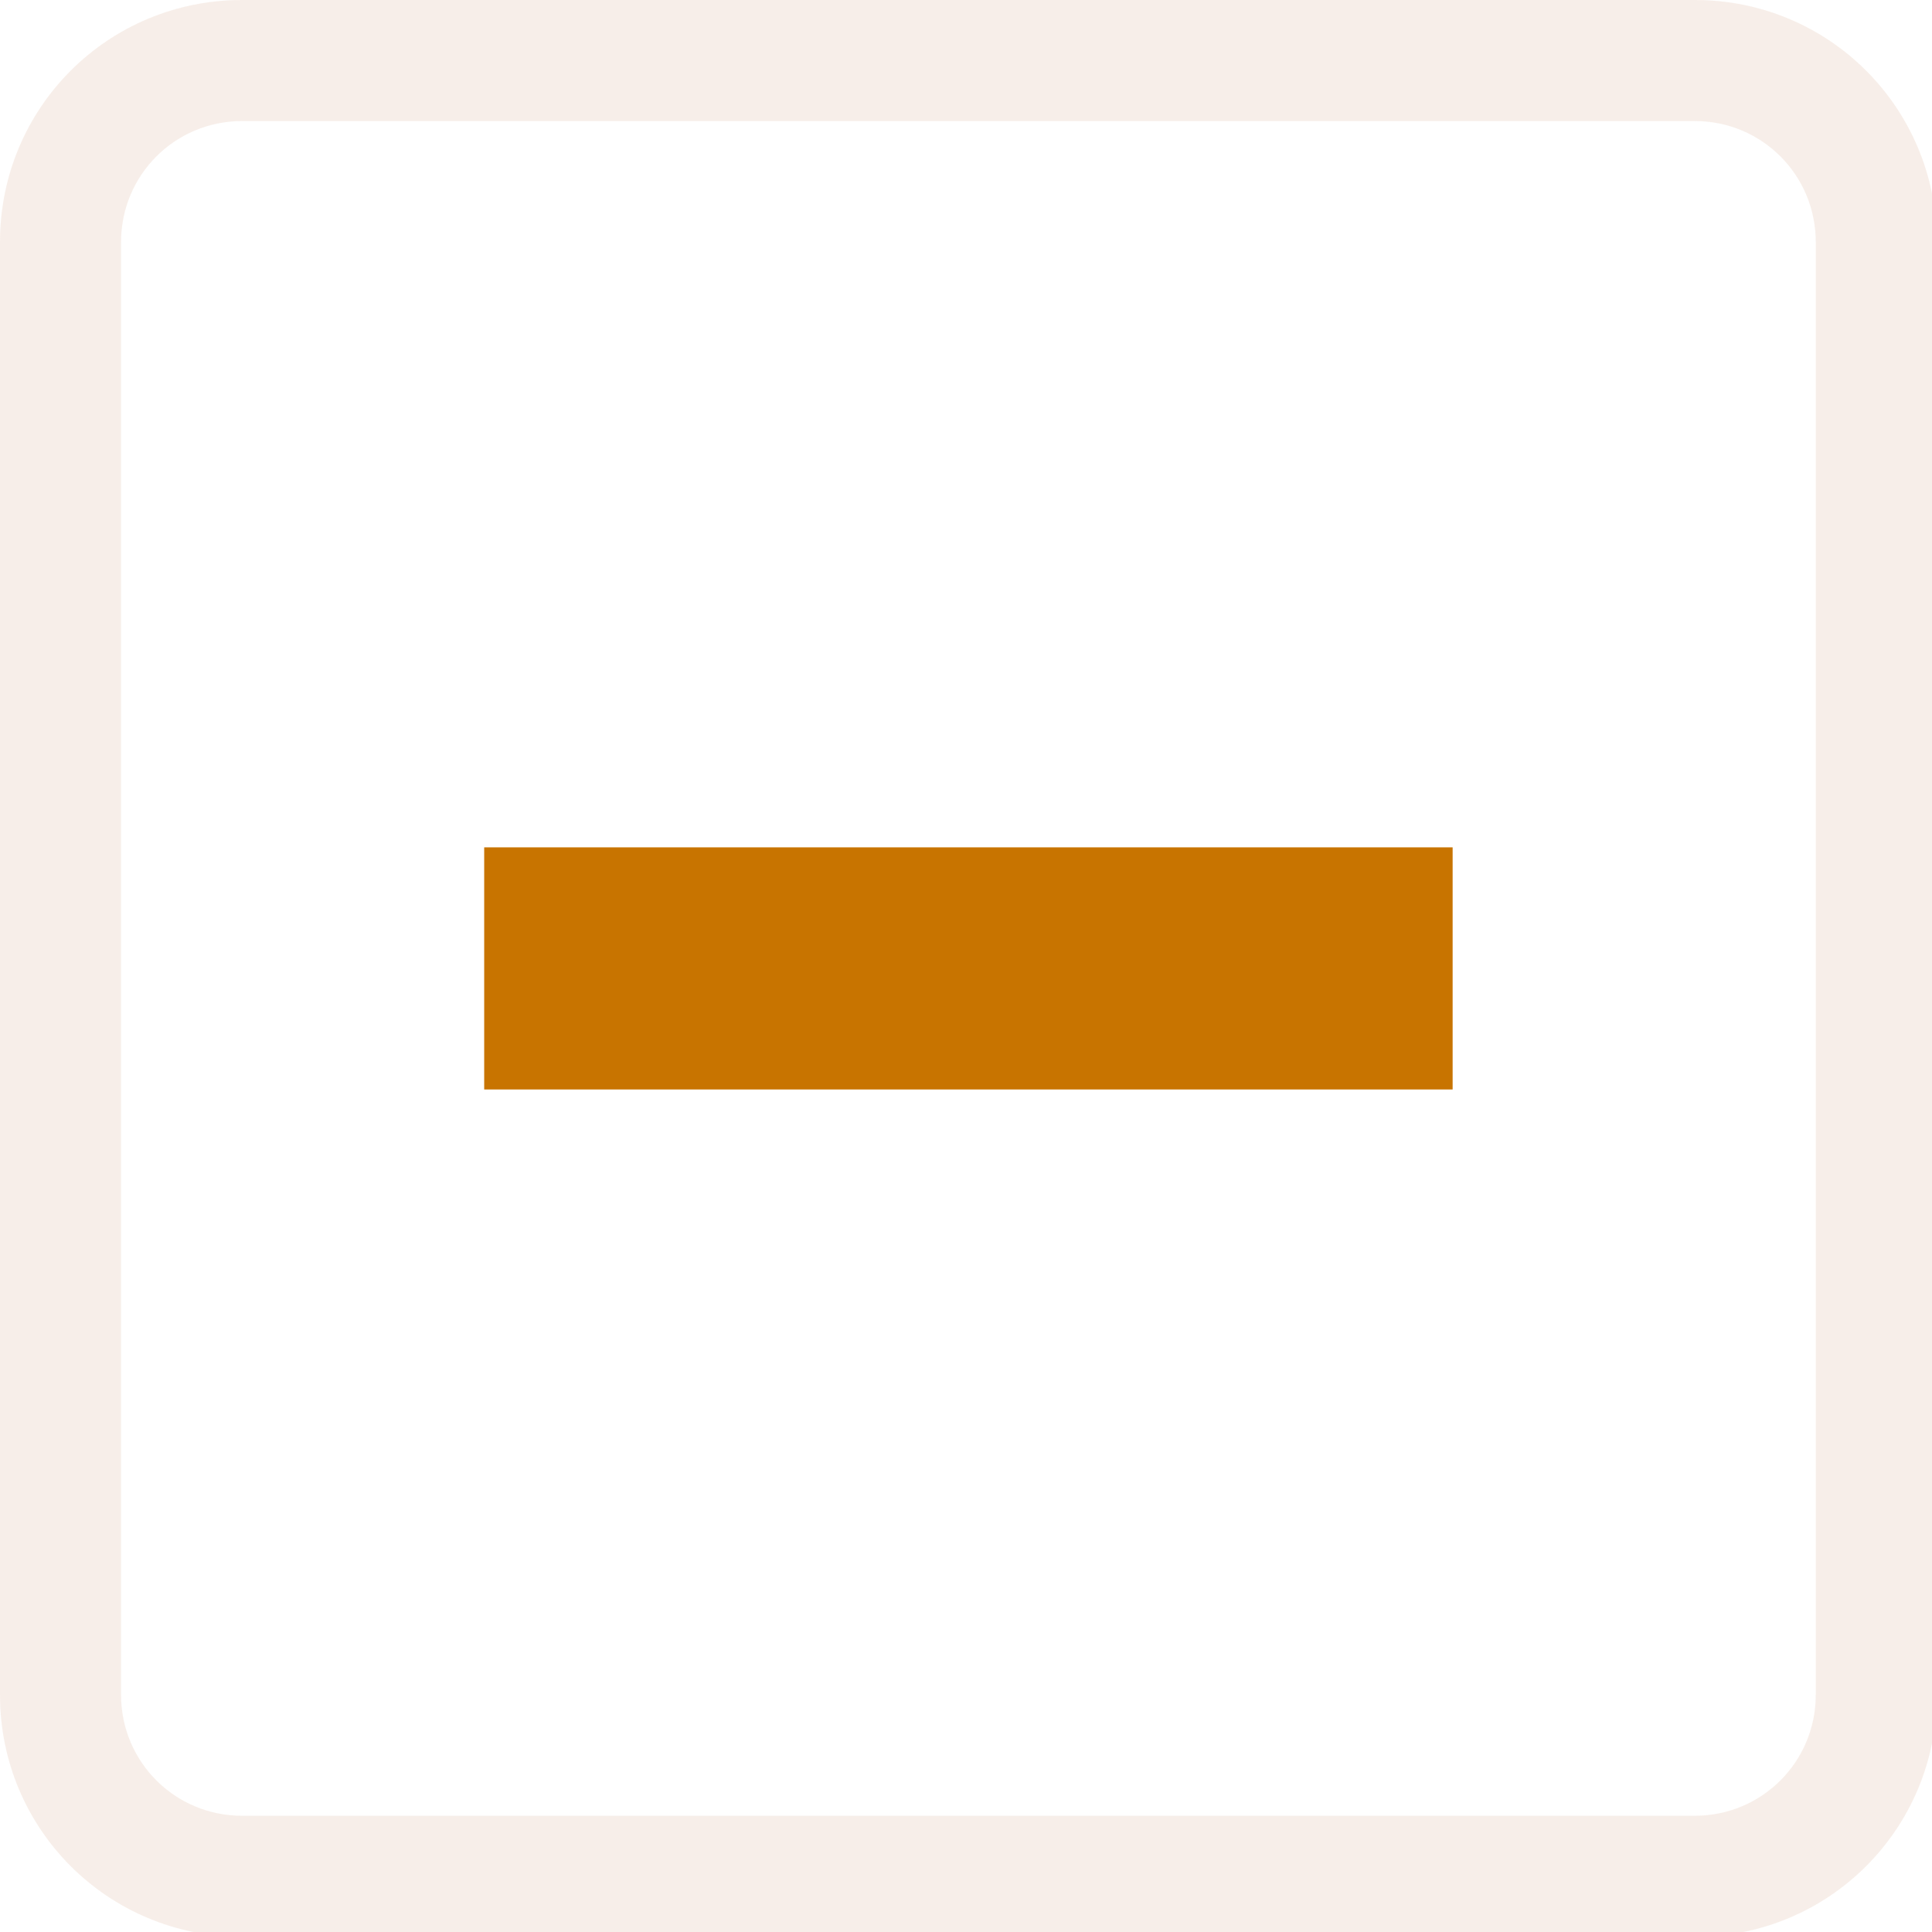
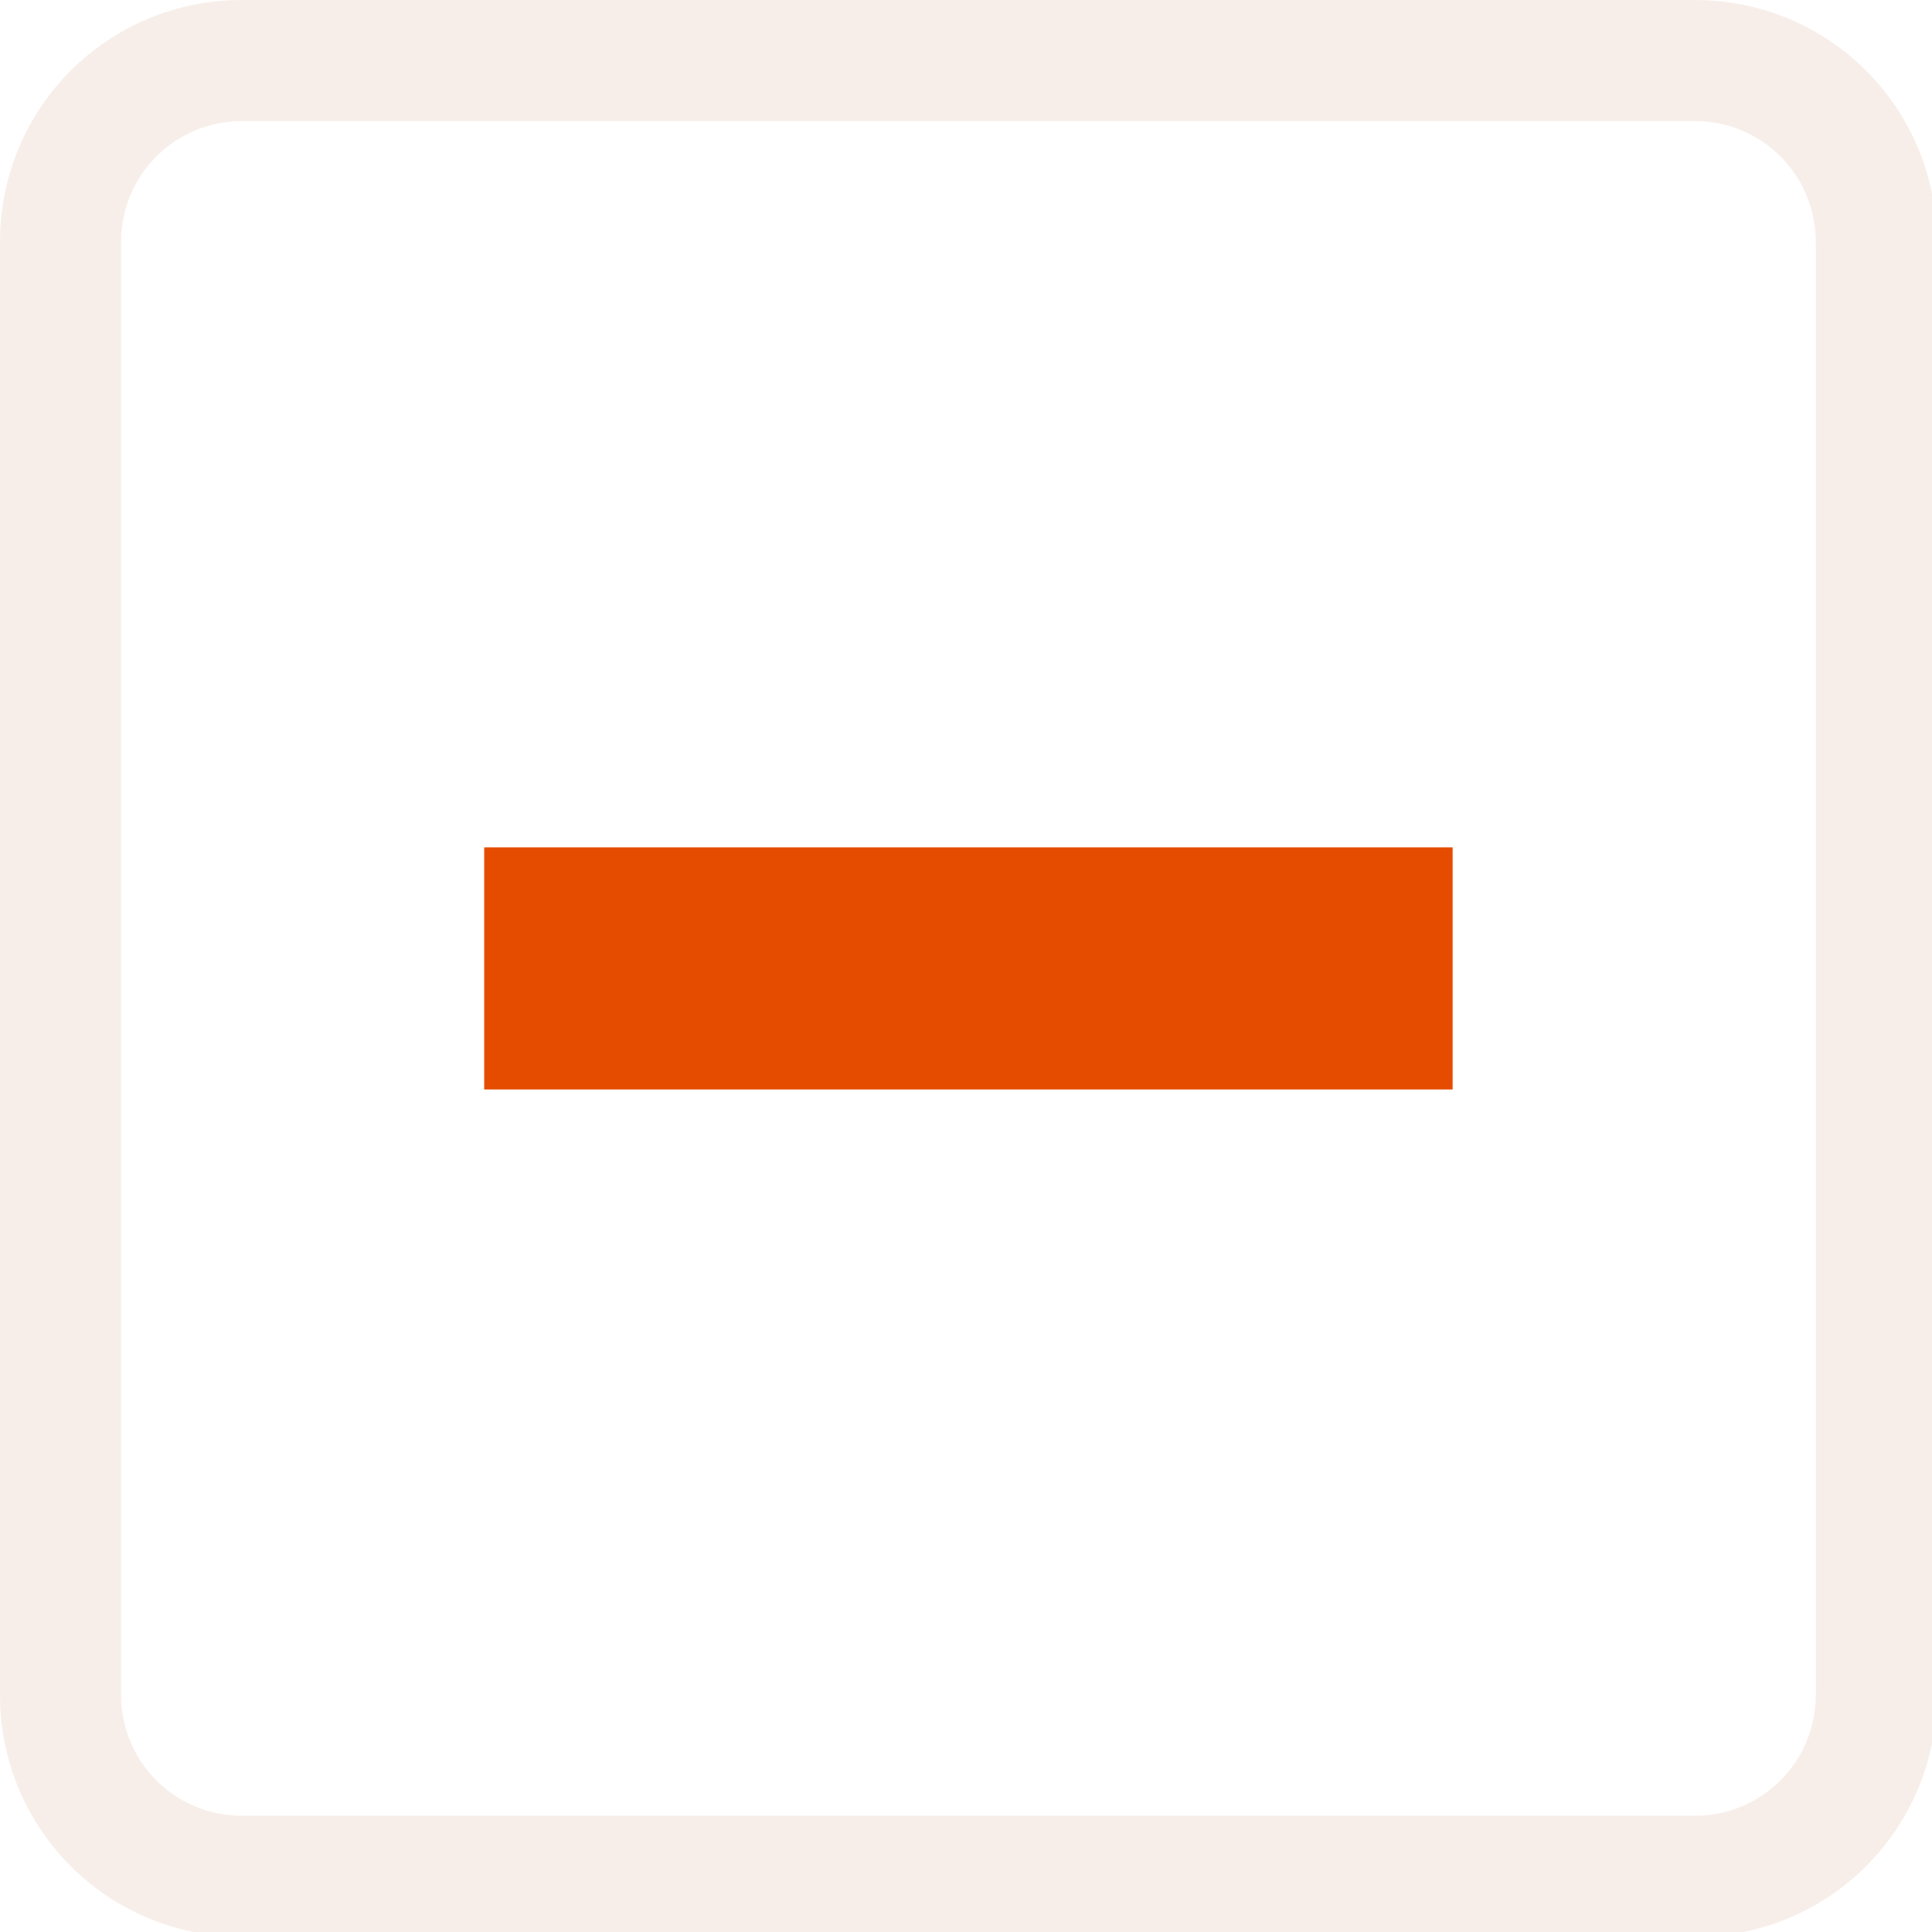
<svg xmlns="http://www.w3.org/2000/svg" width="133pt" height="133pt" viewBox="0 0 133 133" version="1.1">
  <g id="surface1">
    <path style=" stroke:none;fill-rule:nonzero;fill:#f2e2da;fill-opacity:0.5;" d="M 16.668 0 C 7.422 0 0 7.422 0 16.668 L 0 116.668 C 0 125.91 7.422 133.332 16.668 133.332 L 116.668 133.332 C 125.91 133.332 133.332 125.91 133.332 116.668 L 133.332 16.668 C 133.332 7.422 125.91 0 116.668 0 Z M 16.668 8.332 L 116.668 8.332 C 121.289 8.332 125 12.043 125 16.668 L 125 116.668 C 125 121.289 121.289 125 116.668 125 L 16.668 125 C 12.043 125 8.332 121.289 8.332 116.668 L 8.332 16.668 C 8.332 12.043 12.043 8.332 16.668 8.332 Z M 16.668 8.332 " />
    <path style=" stroke:none;fill-rule:nonzero;fill:#f2e2da;fill-opacity:0.15;" d="M 16.668 0 C 7.422 0 0 7.422 0 16.668 L 0 116.668 C 0 125.91 7.422 133.332 16.668 133.332 L 116.668 133.332 C 125.91 133.332 133.332 125.91 133.332 116.668 L 133.332 16.668 C 133.332 7.422 125.91 0 116.668 0 Z M 16.668 8.332 L 116.668 8.332 C 121.289 8.332 125 12.043 125 16.668 L 125 116.668 C 125 121.289 121.289 125 116.668 125 L 16.668 125 C 12.043 125 8.332 121.289 8.332 116.668 L 8.332 16.668 C 8.332 12.043 12.043 8.332 16.668 8.332 Z M 16.668 8.332 " />
-     <path style=" stroke:none;fill-rule:nonzero;fill:#c87400;fill-opacity:1;" d="M 33.332 58.332 L 100 58.332 L 100 75 L 33.332 75 Z M 33.332 58.332 " />
+     <path style=" stroke:none;fill-rule:nonzero;fill:#e54c00;fill-opacity:1;" d="M 33.332 58.332 L 100 58.332 L 100 75 L 33.332 75 Z M 33.332 58.332 " />
  </g>
</svg>
